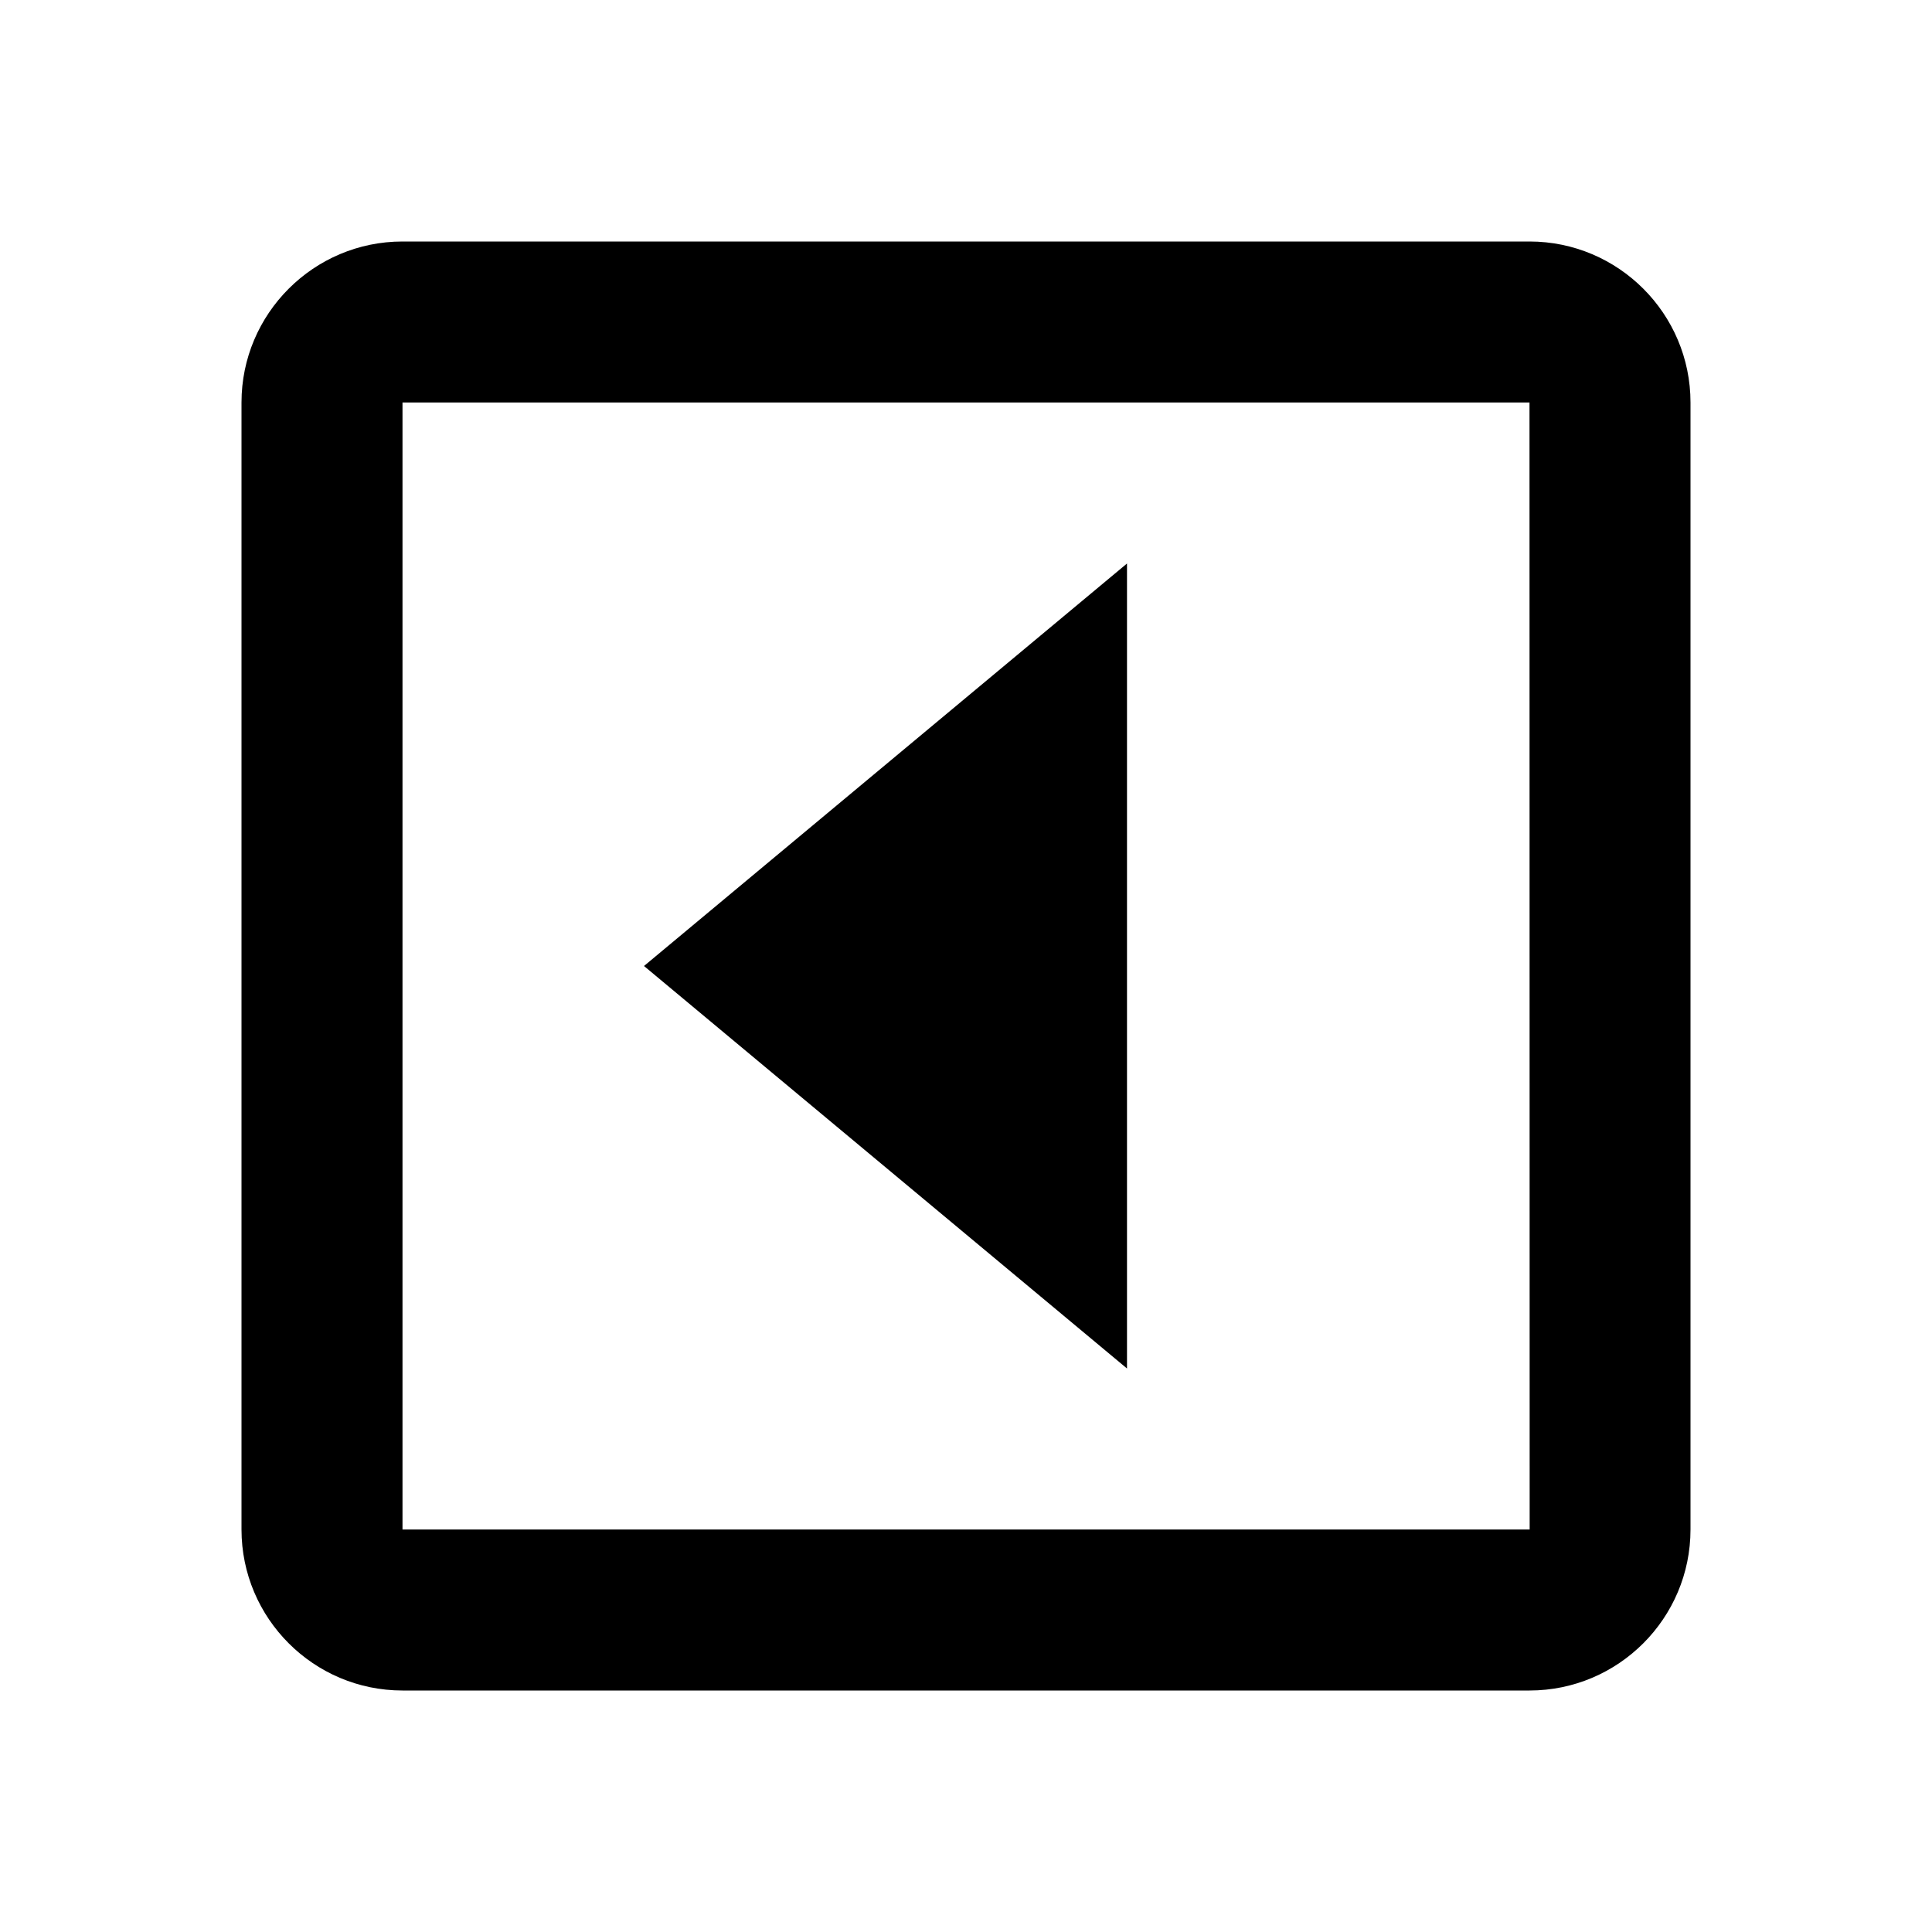
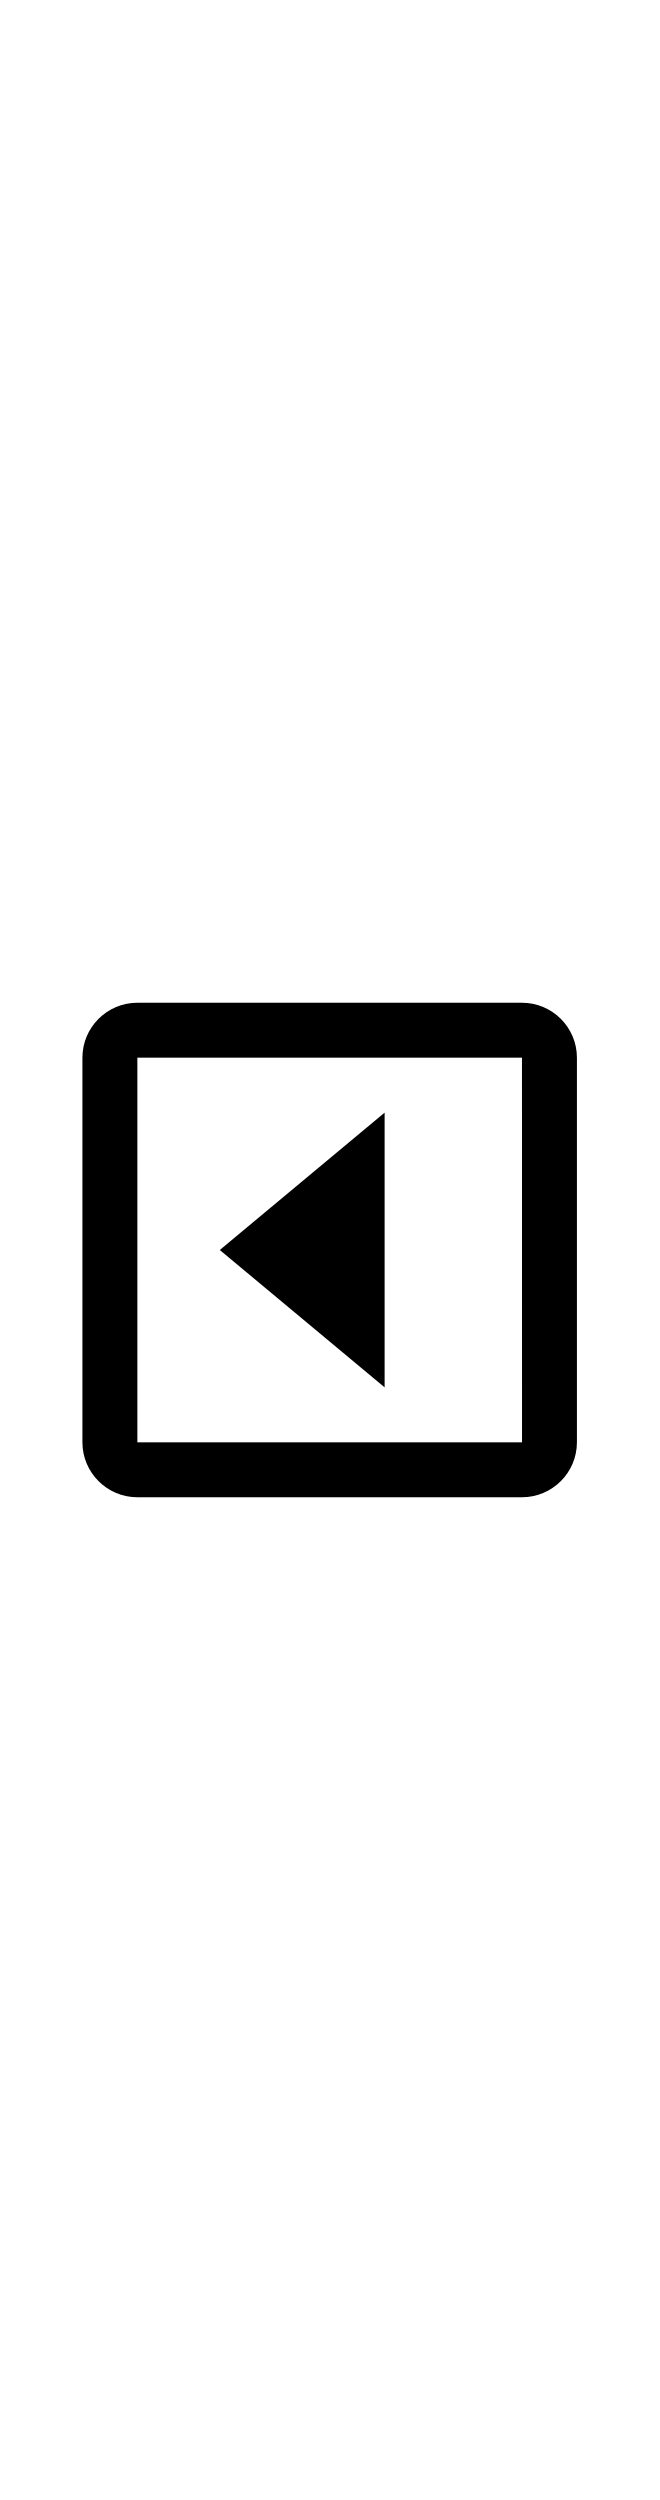
- <svg xmlns="http://www.w3.org/2000/svg" width="24" height="24" viewBox="0 0 24 24">
+ <svg xmlns="http://www.w3.org/2000/svg" width="24" height="91" viewBox="0 0 24 24">
  <path d="M14 17V7l-6 5z" />
  <path d="M19 3H5c-1.103 0-2 .897-2 2v14c0 1.103.897 2 2 2h14c1.103 0 2-.897 2-2V5c0-1.103-.897-2-2-2zM5 19V5h14l.002 14H5z" />
</svg>
